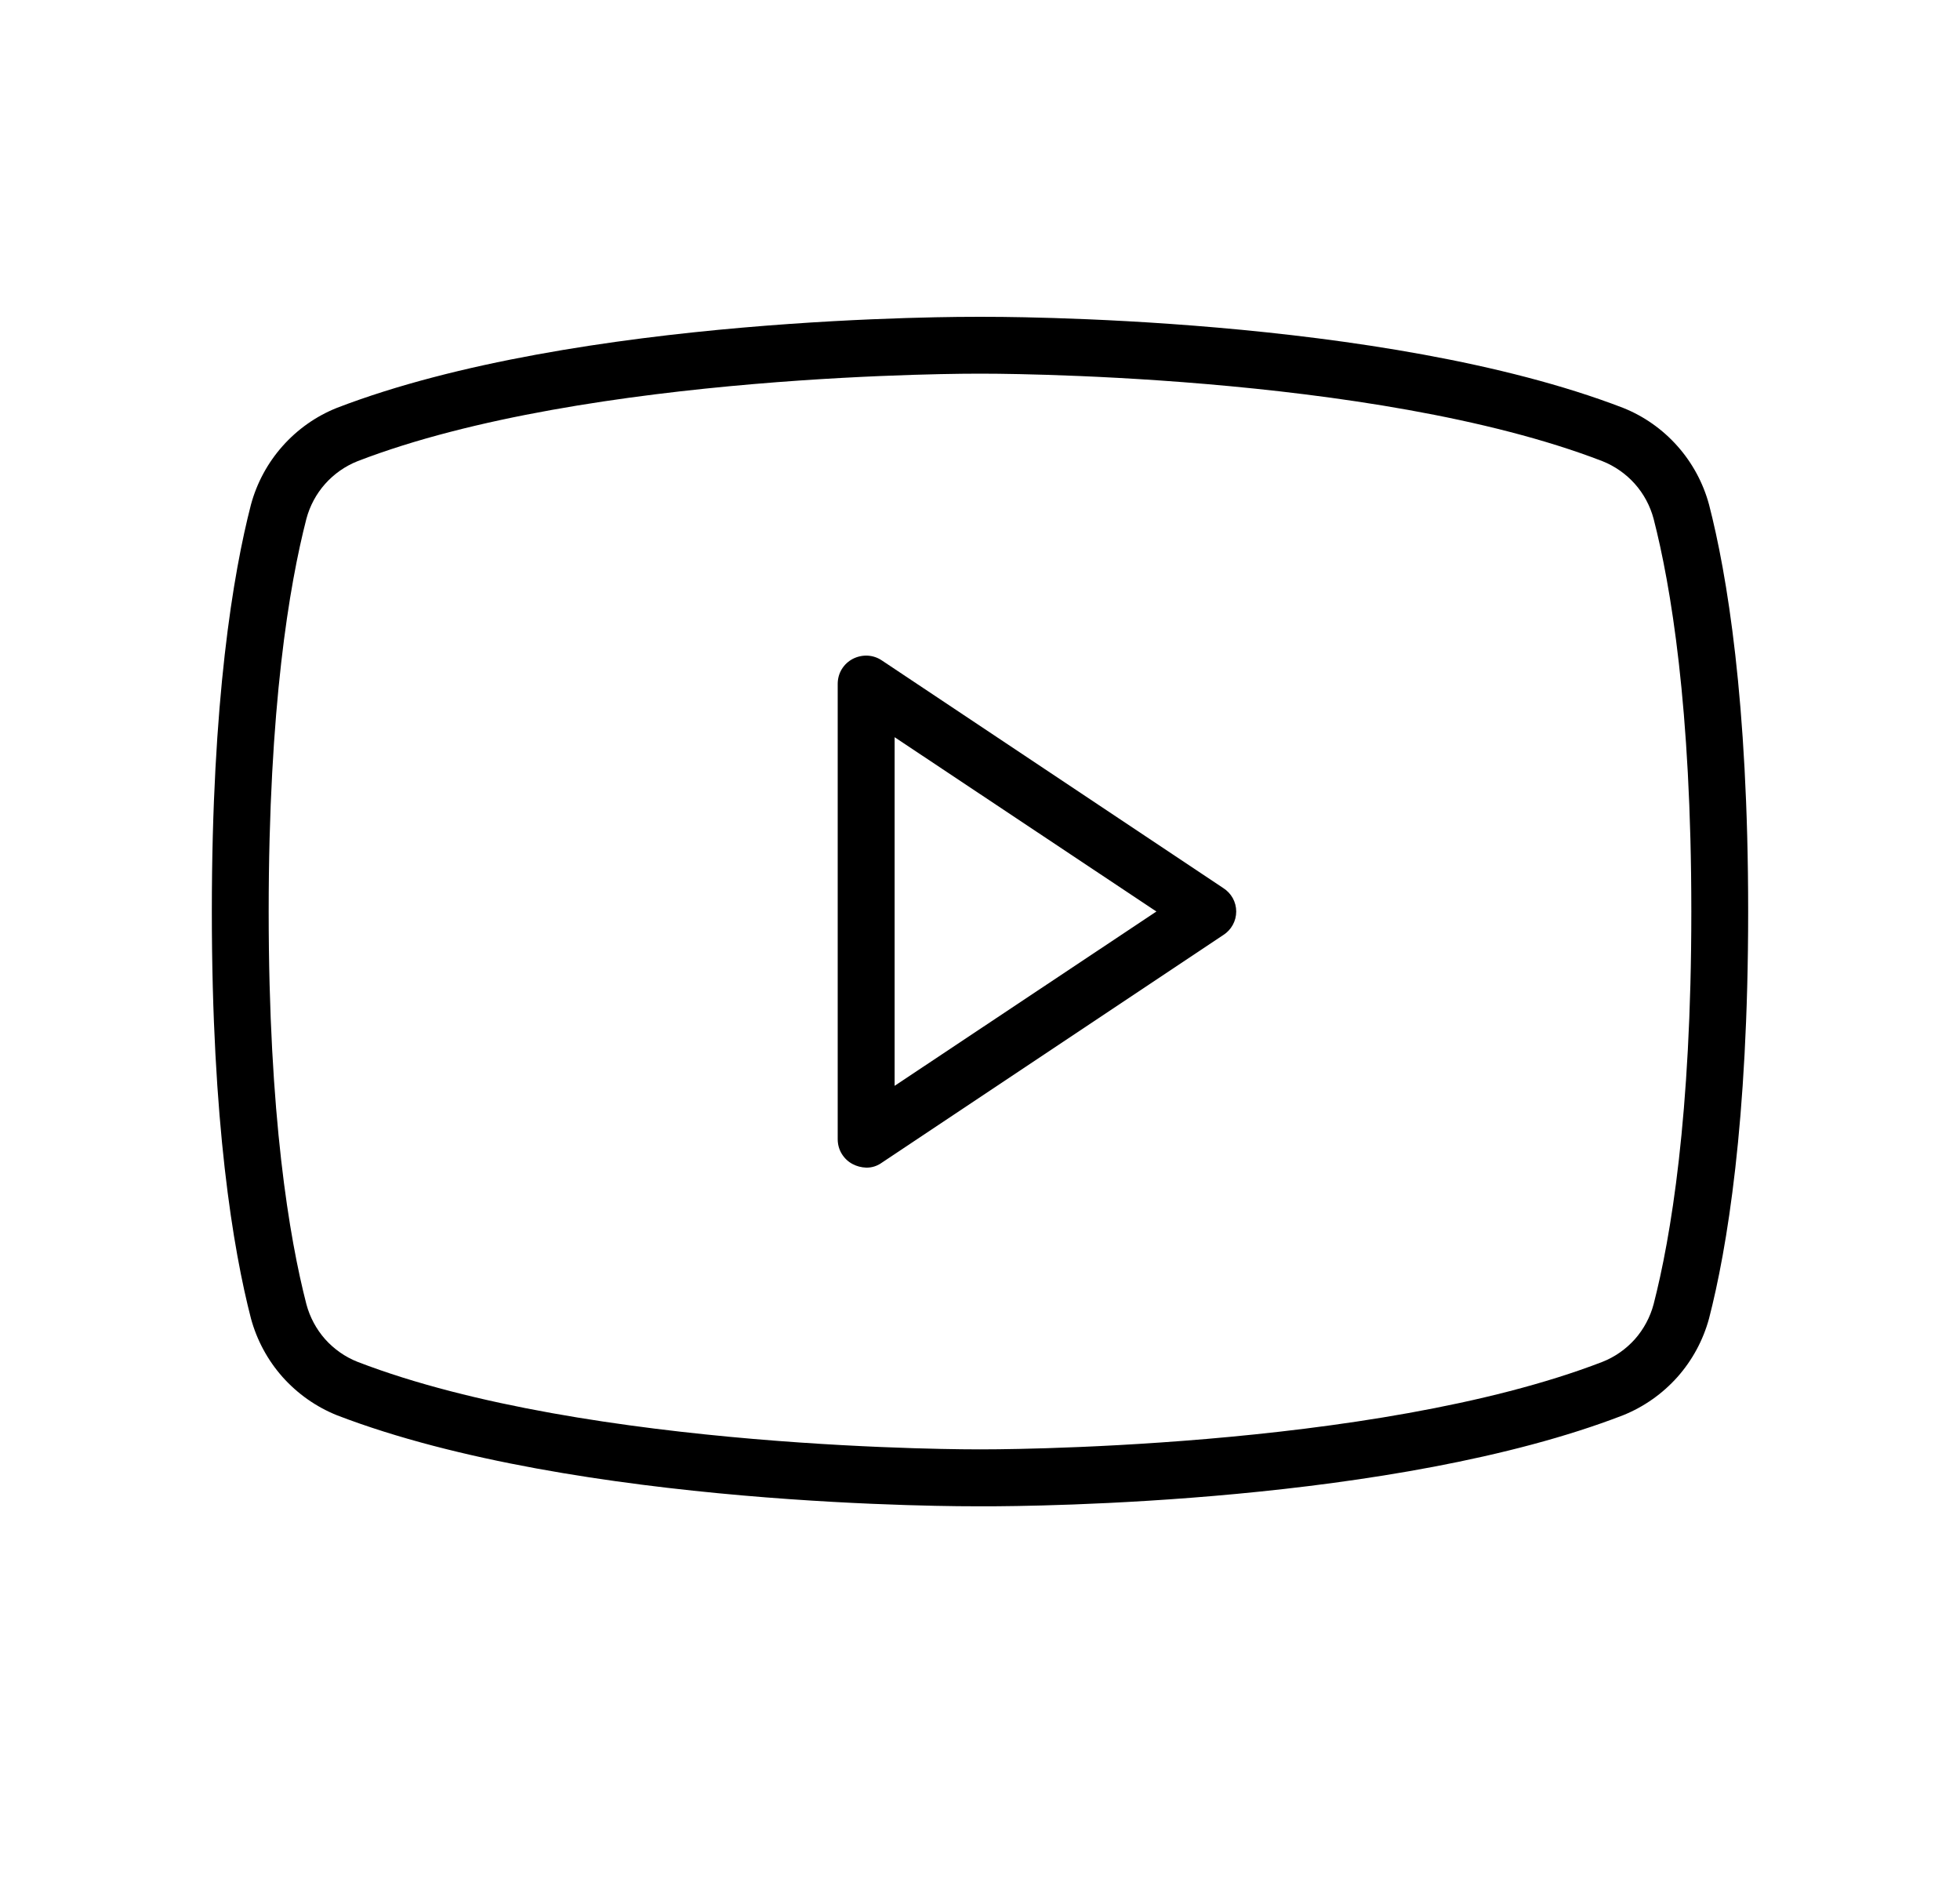
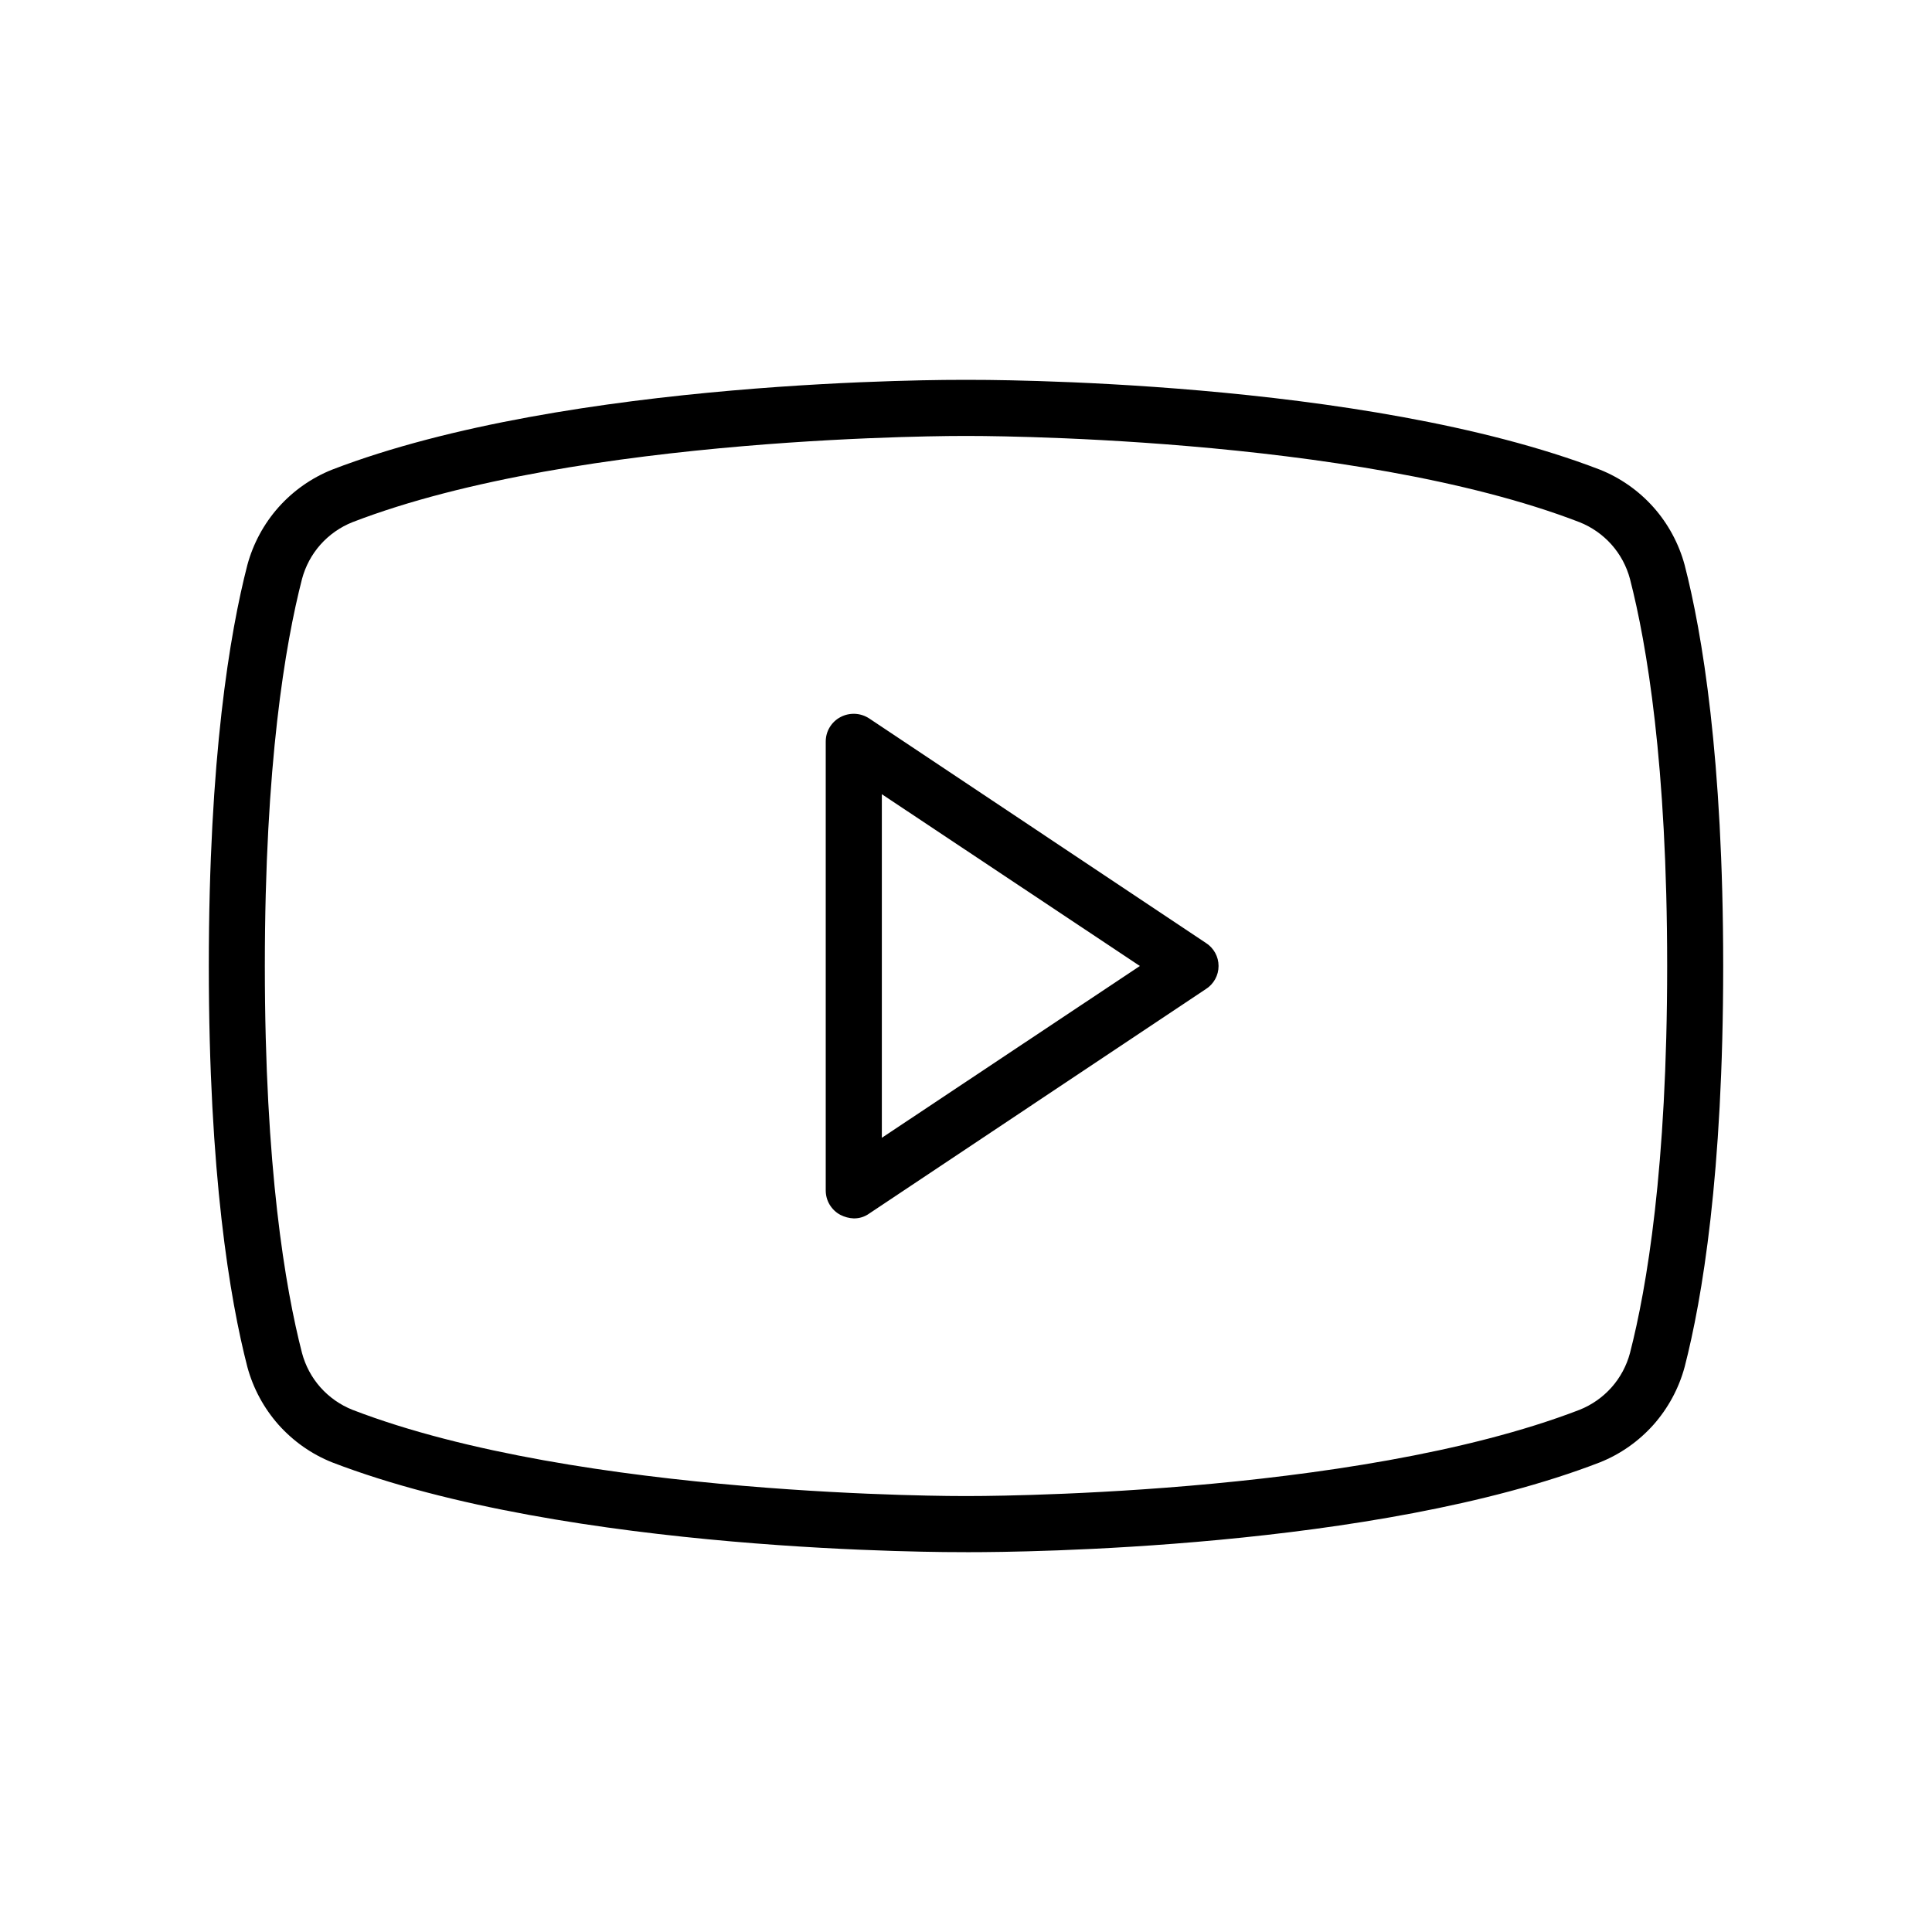
- <svg xmlns="http://www.w3.org/2000/svg" width="25" height="24" viewBox="0 0 25 24" fill="none">
-   <path d="M15.603 11.325L11.248 8.422C11.193 8.385 11.13 8.364 11.065 8.361C10.999 8.358 10.934 8.373 10.876 8.403C10.818 8.434 10.77 8.479 10.736 8.535C10.702 8.591 10.685 8.656 10.685 8.721V14.527C10.685 14.593 10.702 14.657 10.736 14.713C10.77 14.769 10.818 14.815 10.876 14.845C10.929 14.873 10.988 14.888 11.048 14.89C11.12 14.892 11.19 14.869 11.248 14.827L15.603 11.924C15.653 11.892 15.695 11.848 15.724 11.795C15.753 11.743 15.768 11.684 15.768 11.624C15.768 11.564 15.753 11.506 15.724 11.453C15.695 11.401 15.653 11.357 15.603 11.325ZM11.411 13.847V9.401L14.75 11.624L11.411 13.847ZM21.799 6.435C21.724 6.158 21.586 5.903 21.396 5.689C21.205 5.474 20.968 5.307 20.702 5.201C17.635 4.021 12.709 4.04 12.5 4.04C12.291 4.04 7.365 4.021 4.298 5.201C4.032 5.307 3.795 5.474 3.604 5.689C3.414 5.903 3.276 6.158 3.201 6.435C2.974 7.315 2.702 8.93 2.702 11.624C2.702 14.319 2.974 15.934 3.201 16.814C3.276 17.09 3.414 17.346 3.604 17.56C3.795 17.774 4.032 17.941 4.298 18.048C7.365 19.227 12.291 19.209 12.5 19.209H12.563C13.19 19.209 17.789 19.173 20.702 18.048C20.968 17.941 21.205 17.774 21.396 17.56C21.586 17.346 21.724 17.09 21.799 16.814C22.026 15.934 22.298 14.319 22.298 11.624C22.298 8.93 22.026 7.315 21.799 6.435ZM21.092 16.632C21.048 16.797 20.966 16.95 20.853 17.078C20.739 17.205 20.597 17.305 20.439 17.367C17.499 18.501 12.554 18.483 12.5 18.483C12.446 18.483 7.501 18.501 4.561 17.367C4.403 17.305 4.261 17.205 4.147 17.078C4.034 16.95 3.952 16.797 3.908 16.632C3.691 15.789 3.427 14.237 3.427 11.624C3.427 9.011 3.691 7.46 3.908 6.616C3.952 6.451 4.034 6.298 4.147 6.171C4.261 6.043 4.403 5.944 4.561 5.881C7.501 4.747 12.446 4.765 12.5 4.765C12.554 4.765 17.499 4.747 20.439 5.881C20.597 5.944 20.739 6.043 20.853 6.171C20.966 6.298 21.048 6.451 21.092 6.616C21.309 7.46 21.573 9.011 21.573 11.624C21.573 14.237 21.309 15.789 21.092 16.632Z" fill="black" />
+ <svg xmlns="http://www.w3.org/2000/svg" width="25" height="25" viewBox="0 0 25 25" fill="none">
+   <path d="M15.603 12.201L11.248 9.297C11.193 9.261 11.13 9.24 11.065 9.237C10.999 9.234 10.934 9.248 10.876 9.279C10.818 9.309 10.77 9.355 10.736 9.411C10.702 9.467 10.685 9.531 10.685 9.597V15.403C10.685 15.469 10.702 15.533 10.736 15.589C10.77 15.645 10.818 15.691 10.876 15.721C10.929 15.748 10.988 15.764 11.048 15.766C11.12 15.767 11.19 15.745 11.248 15.703L15.603 12.799C15.653 12.768 15.695 12.723 15.724 12.671C15.753 12.619 15.768 12.56 15.768 12.5C15.768 12.44 15.753 12.381 15.724 12.329C15.695 12.277 15.653 12.232 15.603 12.201ZM11.411 14.723V10.277L14.75 12.5L11.411 14.723ZM21.799 7.31C21.724 7.034 21.586 6.778 21.396 6.564C21.205 6.35 20.968 6.183 20.702 6.077C17.635 4.897 12.709 4.915 12.5 4.915C12.291 4.915 7.365 4.897 4.298 6.077C4.032 6.183 3.795 6.35 3.604 6.564C3.414 6.778 3.276 7.034 3.201 7.31C2.974 8.191 2.702 9.805 2.702 12.5C2.702 15.194 2.974 16.809 3.201 17.689C3.276 17.966 3.414 18.221 3.604 18.436C3.795 18.65 4.032 18.817 4.298 18.923C7.365 20.103 12.291 20.085 12.5 20.085H12.563C13.19 20.085 17.789 20.048 20.702 18.923C20.968 18.817 21.205 18.65 21.396 18.436C21.586 18.221 21.724 17.966 21.799 17.689C22.026 16.809 22.298 15.194 22.298 12.5C22.298 9.805 22.026 8.191 21.799 7.31ZM21.092 17.508C21.048 17.673 20.966 17.826 20.853 17.953C20.739 18.081 20.597 18.18 20.439 18.243C17.499 19.377 12.554 19.359 12.5 19.359C12.446 19.359 7.501 19.377 4.561 18.243C4.403 18.18 4.261 18.081 4.147 17.953C4.034 17.826 3.952 17.673 3.908 17.508C3.691 16.664 3.427 15.113 3.427 12.5C3.427 9.887 3.691 8.336 3.908 7.492C3.952 7.327 4.034 7.174 4.147 7.047C4.261 6.919 4.403 6.82 4.561 6.757C7.501 5.623 12.446 5.641 12.5 5.641C12.554 5.641 17.499 5.623 20.439 6.757C20.597 6.82 20.739 6.919 20.853 7.047C20.966 7.174 21.048 7.327 21.092 7.492C21.309 8.336 21.573 9.887 21.573 12.5C21.573 15.113 21.309 16.664 21.092 17.508Z" fill="black" />
</svg>
